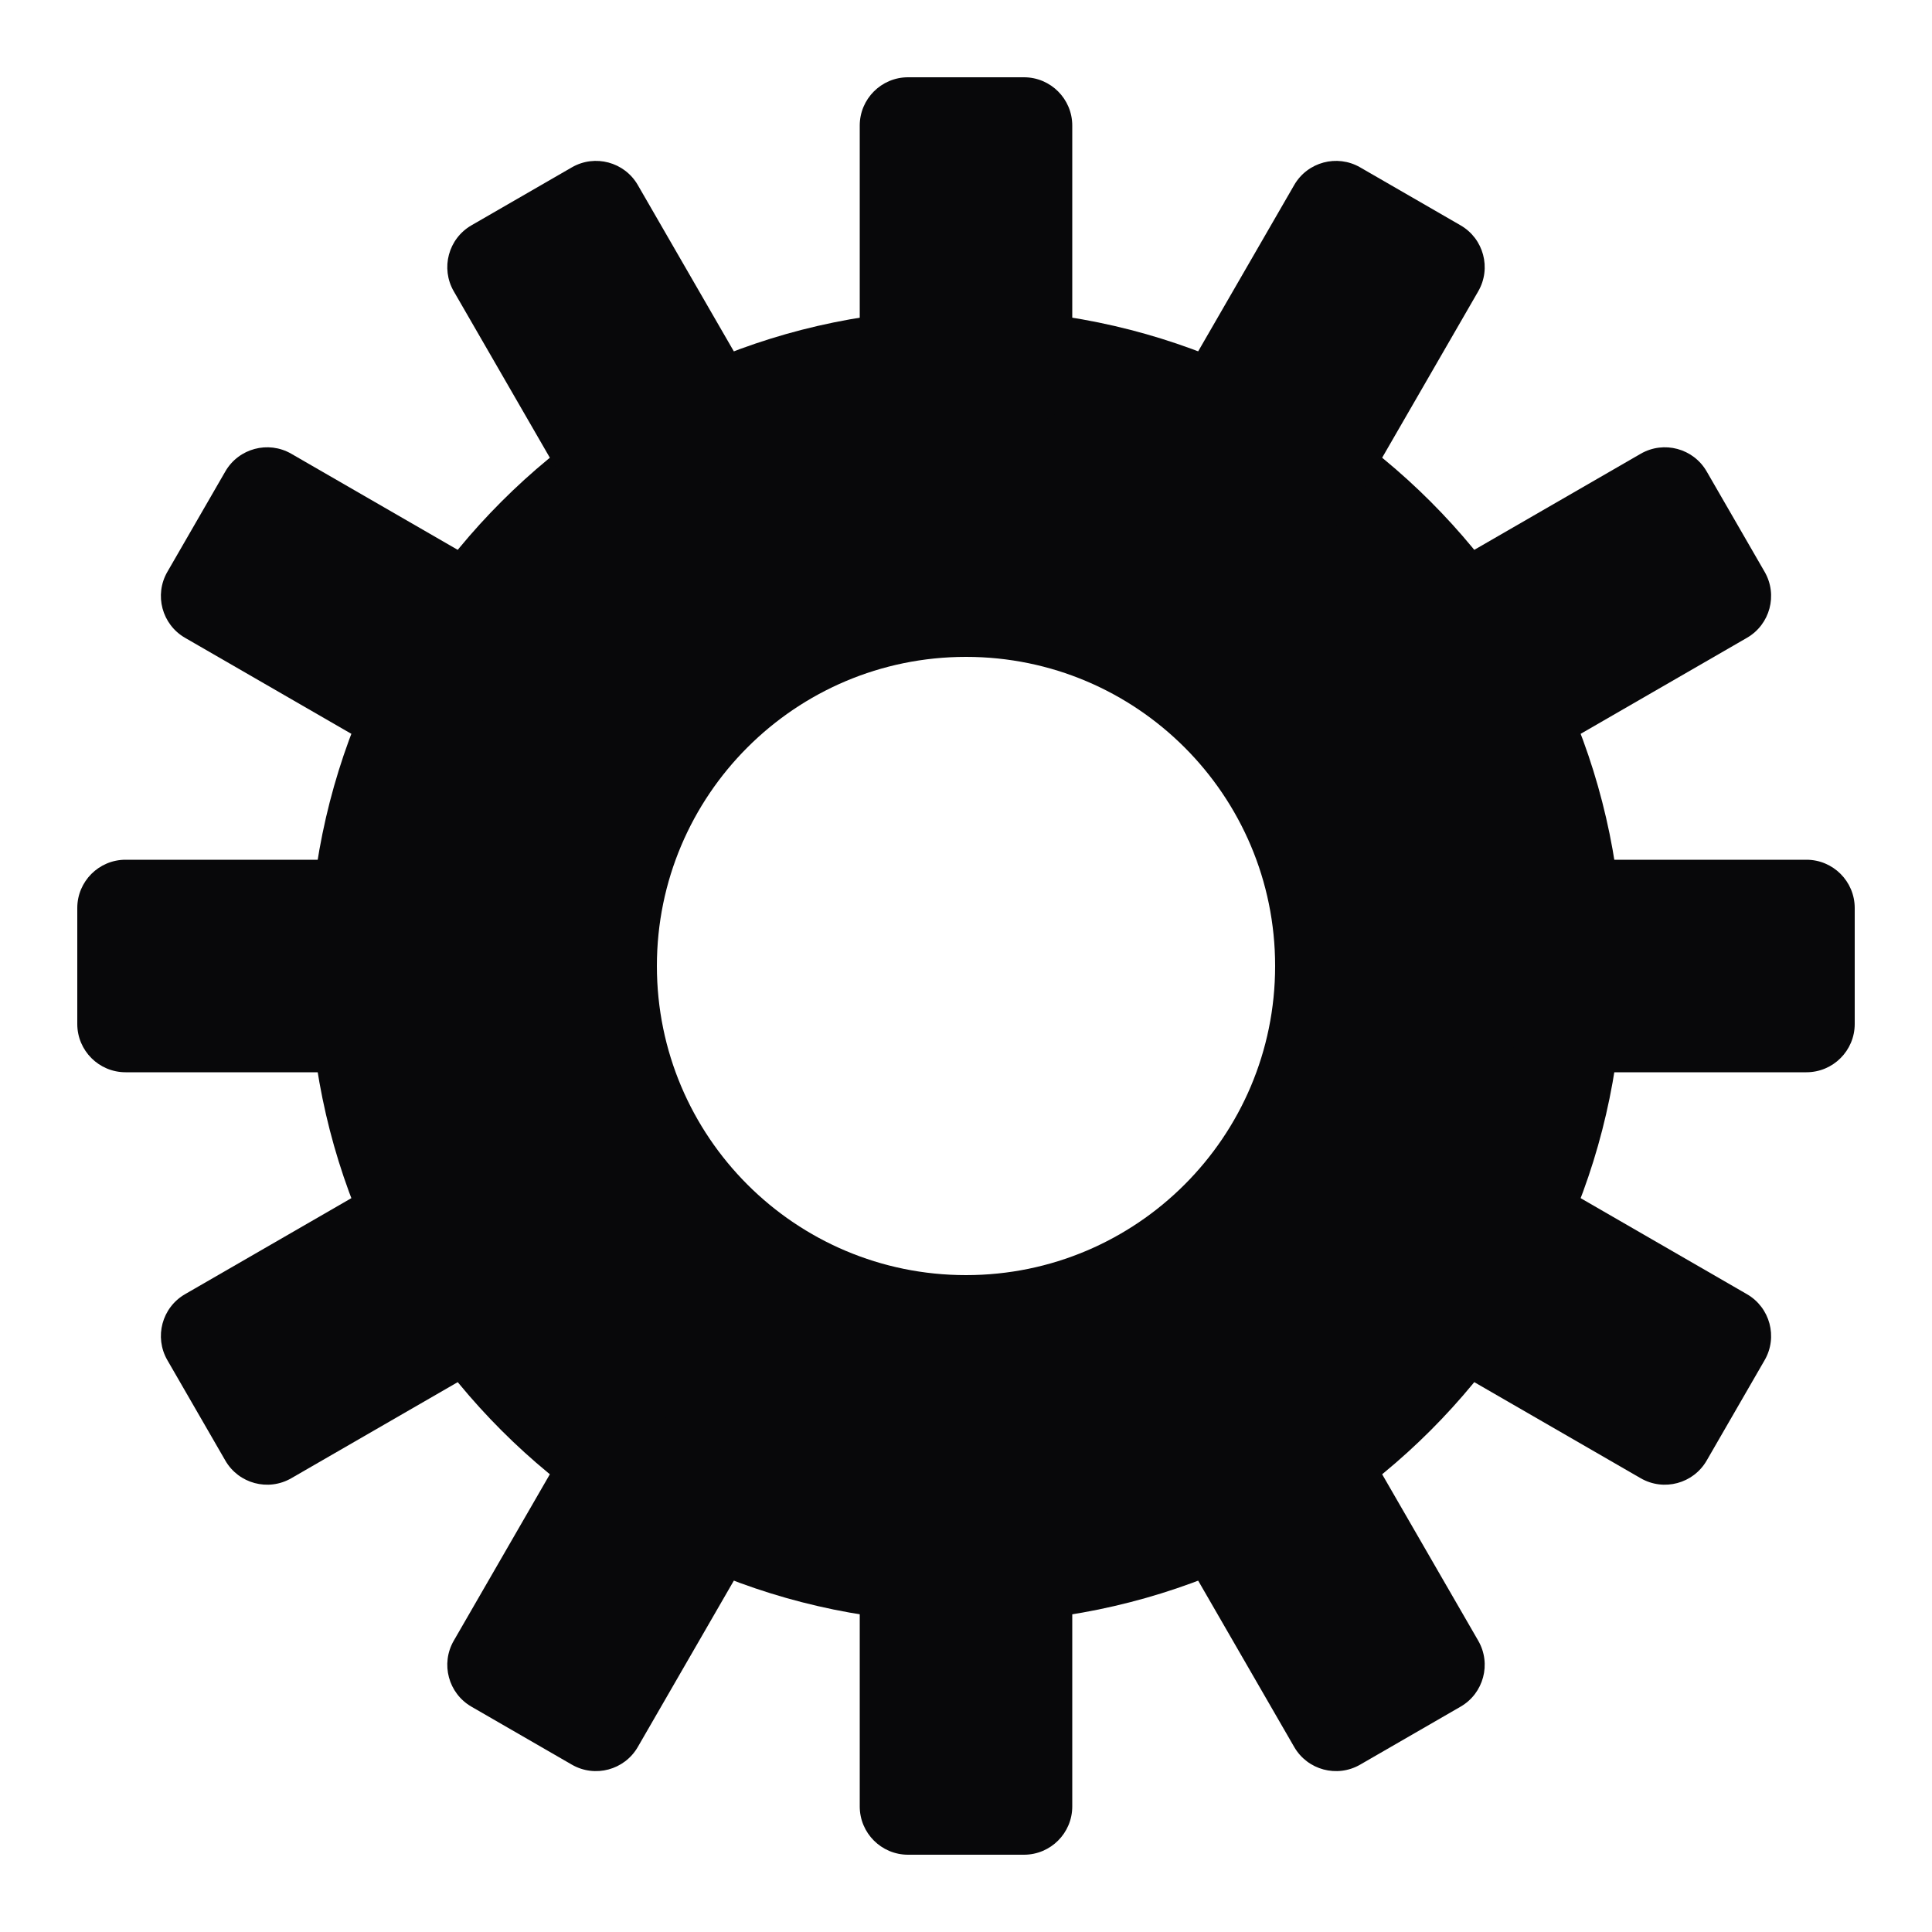
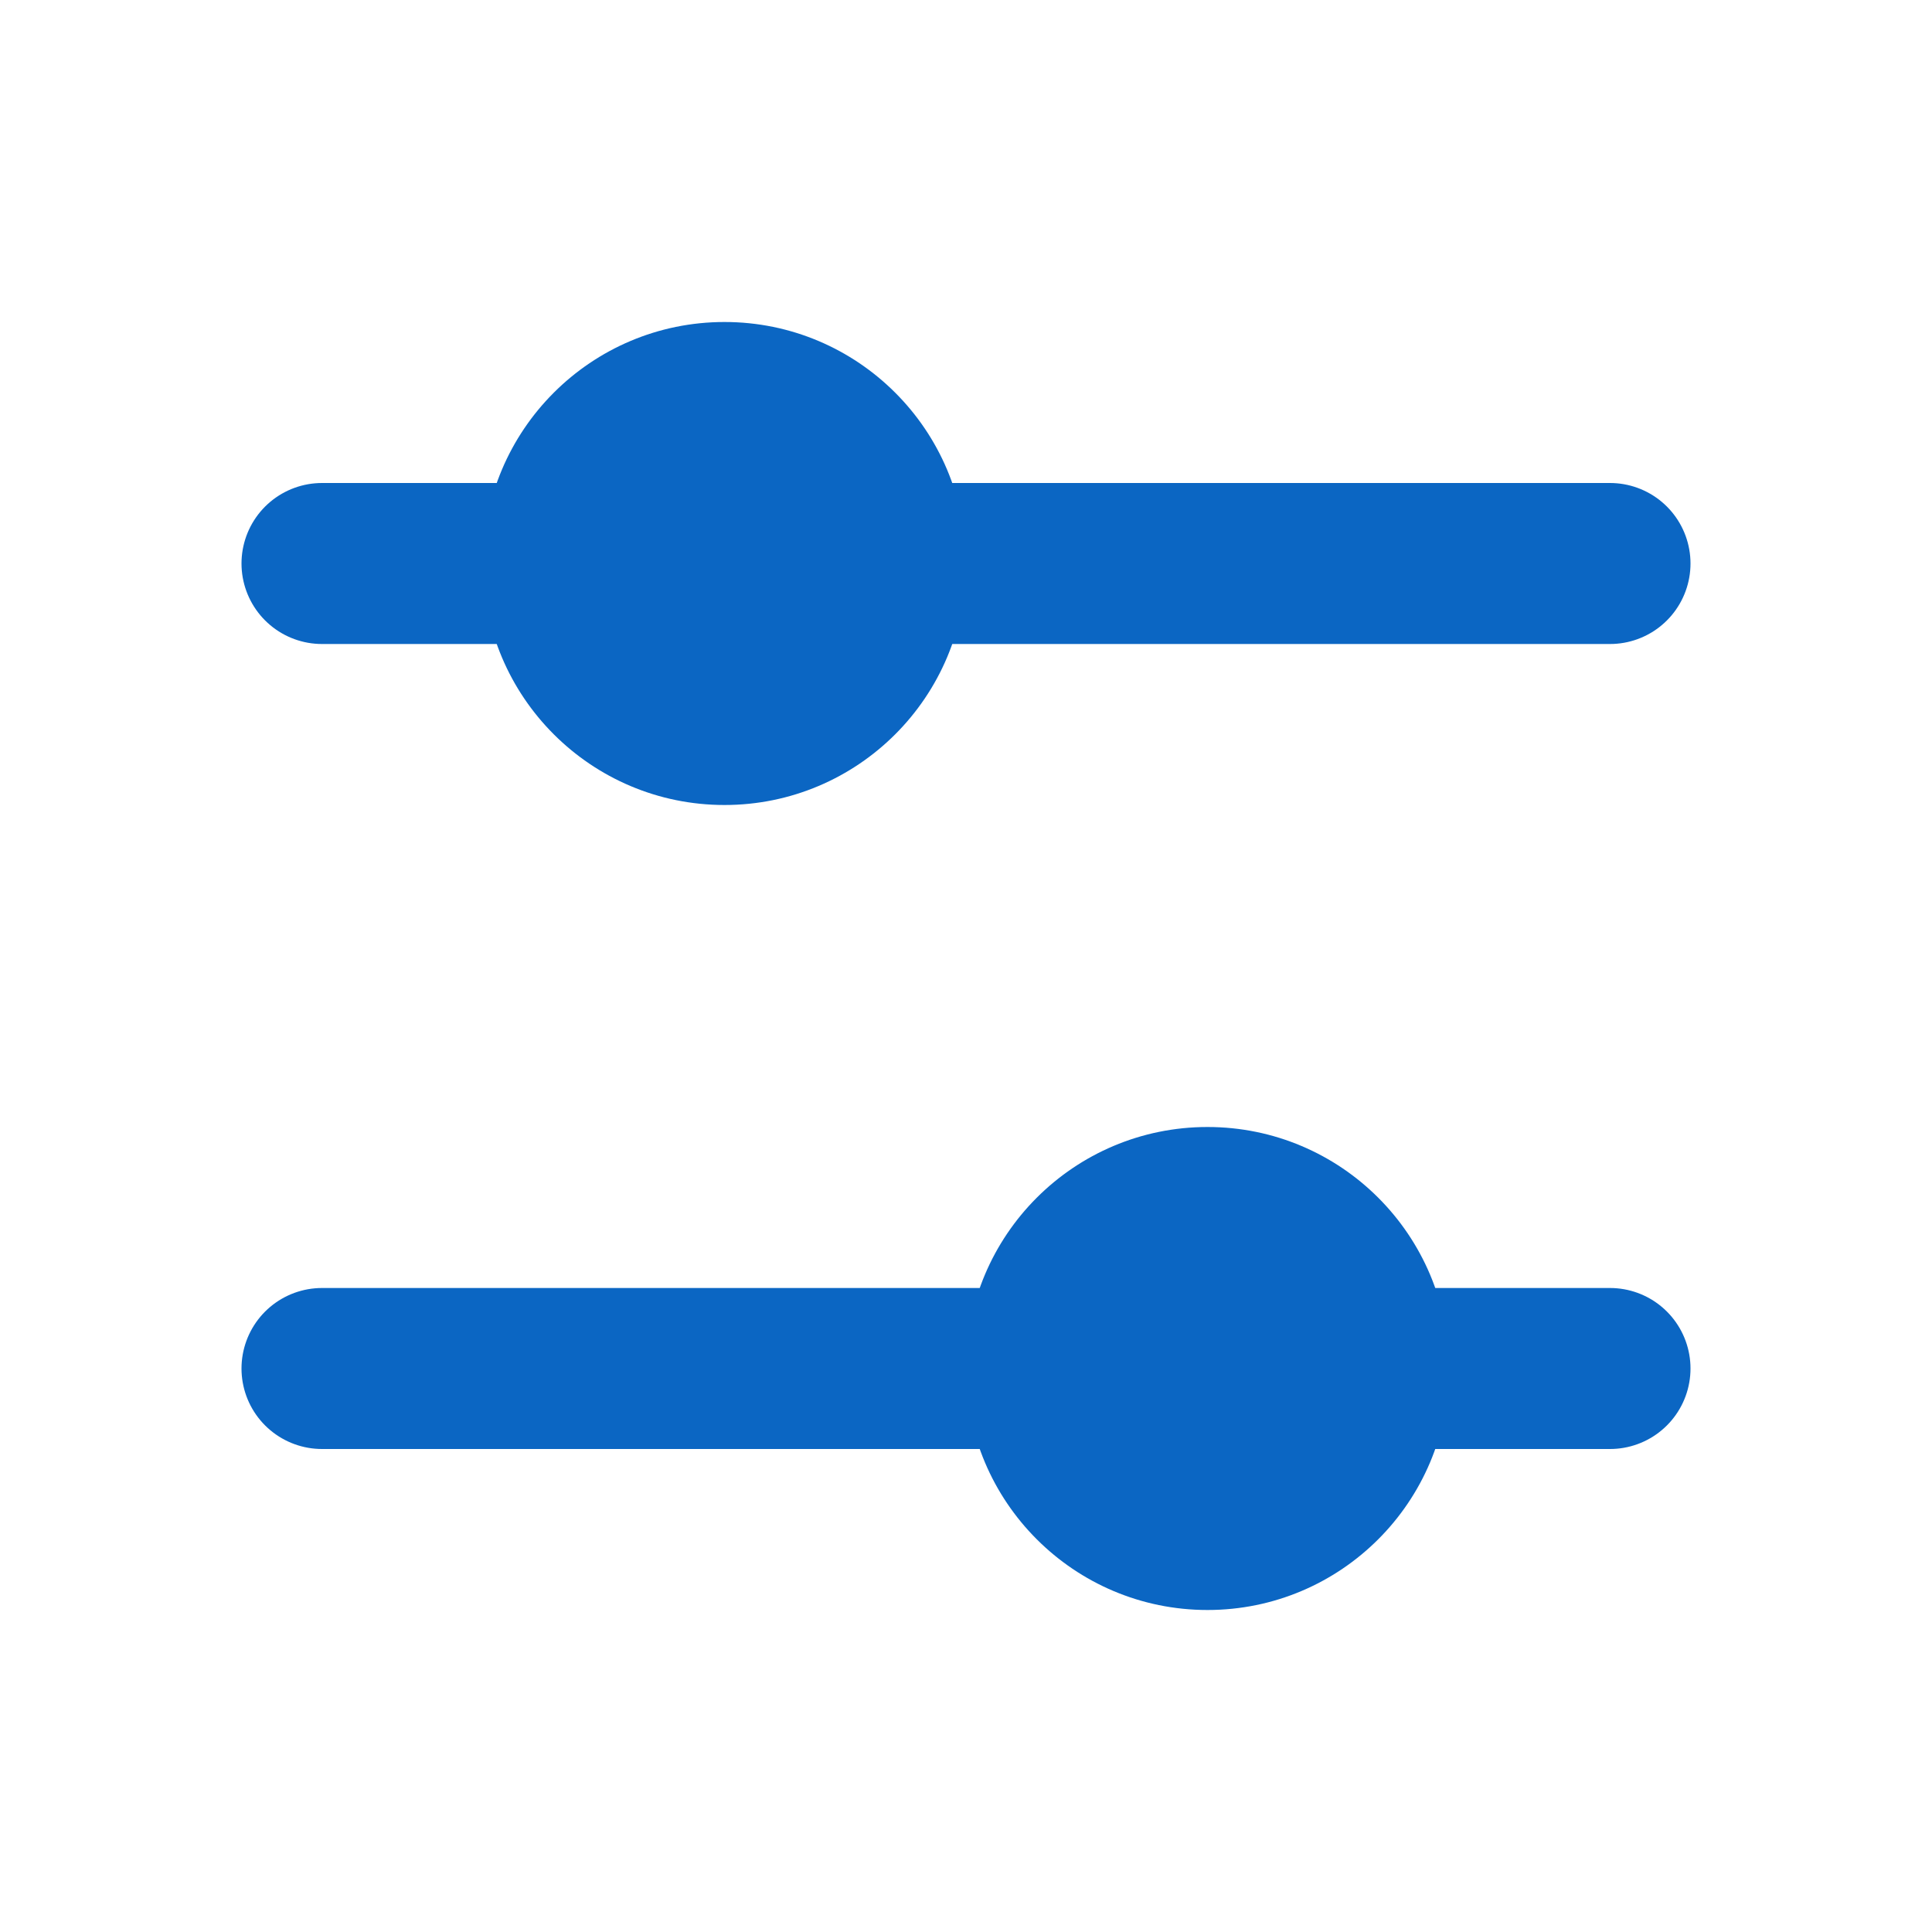
- <svg xmlns="http://www.w3.org/2000/svg" viewBox="0 0 100 100" role="img" aria-label="vscode-settings">
+ <svg xmlns="http://www.w3.org/2000/svg" viewBox="0 0 24 24" role="img" aria-label="vscode-settings">
  <style>
    :root { color-scheme: light dark; }
-     .mark { fill: #08080a; }
-     @media (prefers-color-scheme: dark) { .mark { fill: #f7f7f8; } }
+     .mark { stroke: #0b66c3; }
+     .dot { fill: #0b66c3; }
+     @media (prefers-color-scheme: dark) {
+       .mark { stroke: #5aa2ff; }
+       .dot { fill: #5aa2ff; }
+     }
  </style>
-   <g class="mark">
-     <path fill-rule="evenodd" d="M50 16 a34 34 0 1 0 0.001 0 Z M50 34 a16 16 0 1 0 0.001 0 Z" />
-     <rect id="t" x="44.5" y="4" width="11" height="18" rx="2.5" />
-     <use href="#t" transform="rotate(30, 50, 50)" />
-     <use href="#t" transform="rotate(60, 50, 50)" />
-     <use href="#t" transform="rotate(90, 50, 50)" />
-     <use href="#t" transform="rotate(120, 50, 50)" />
-     <use href="#t" transform="rotate(150, 50, 50)" />
-     <use href="#t" transform="rotate(180, 50, 50)" />
-     <use href="#t" transform="rotate(210, 50, 50)" />
-     <use href="#t" transform="rotate(240, 50, 50)" />
-     <use href="#t" transform="rotate(270, 50, 50)" />
-     <use href="#t" transform="rotate(300, 50, 50)" />
-     <use href="#t" transform="rotate(330, 50, 50)" />
+   <g fill="none" stroke-width="2" stroke-linecap="round">
+     <line class="mark" x1="4" y1="7" x2="20" y2="7" />
+     <line class="mark" x1="4" y1="17" x2="20" y2="17" />
  </g>
+   <circle class="dot" cx="9" cy="7" r="3" />
+   <circle class="dot" cx="15" cy="17" r="3" />
</svg>
